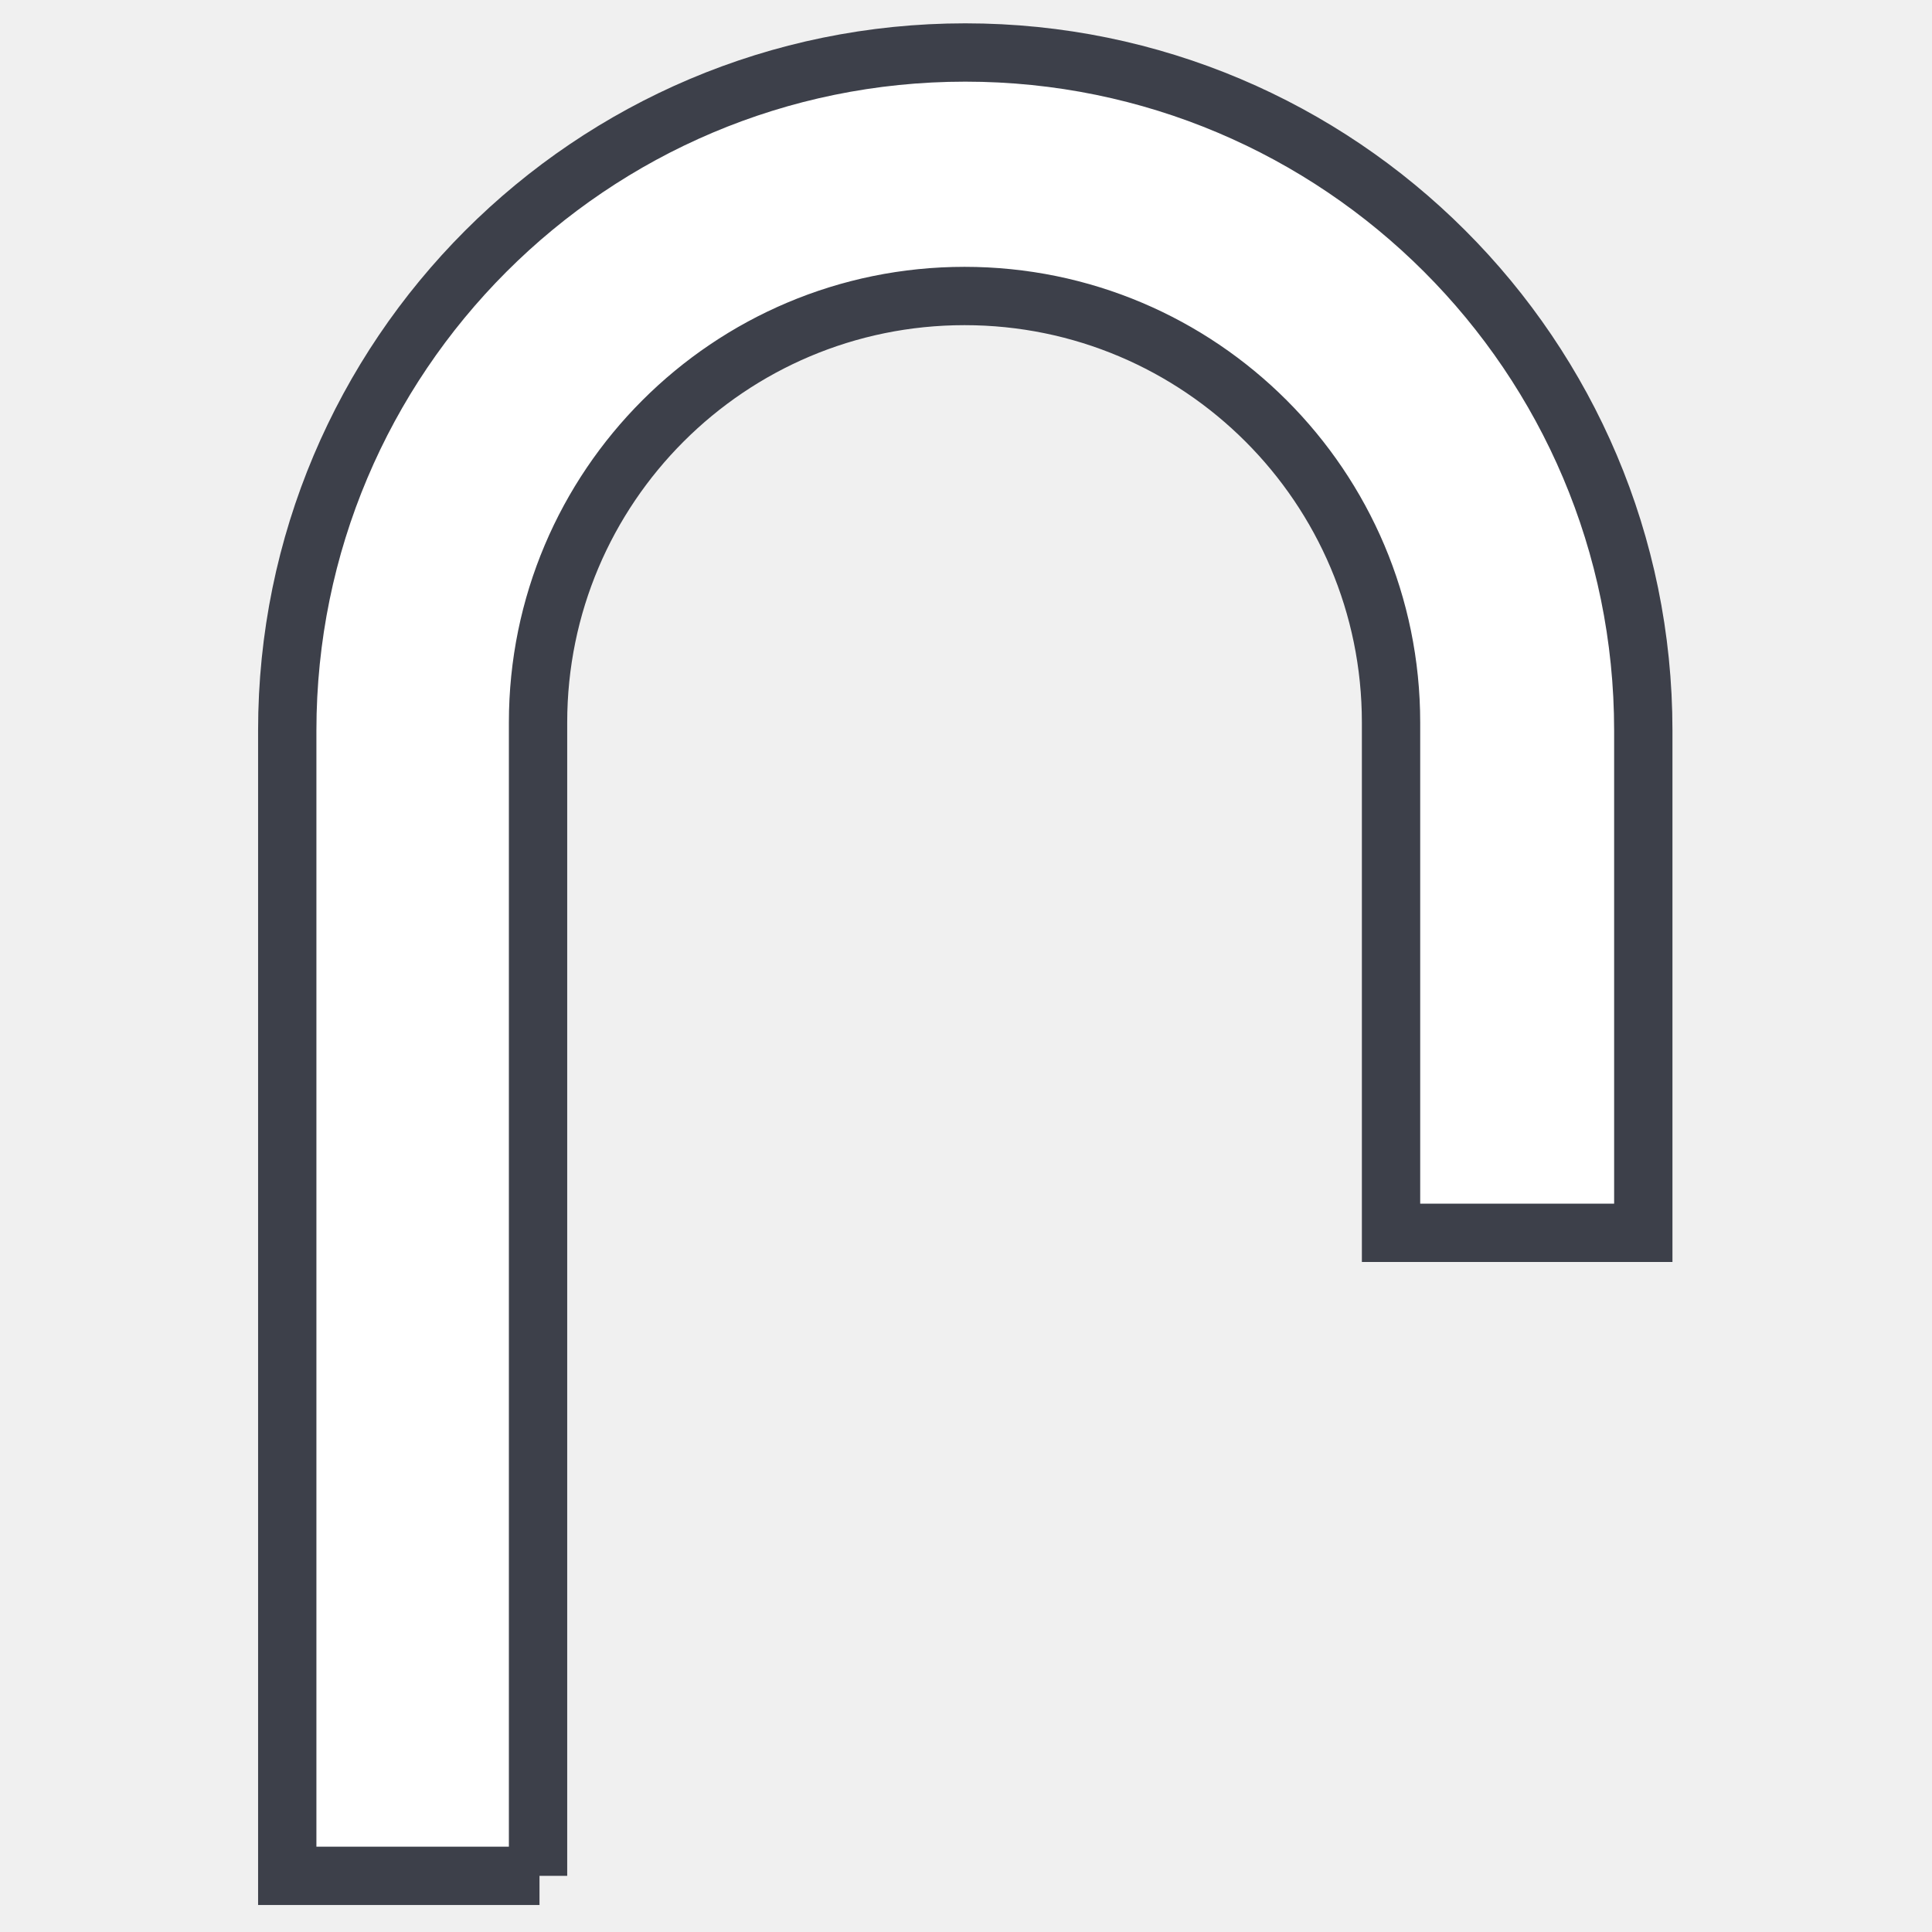
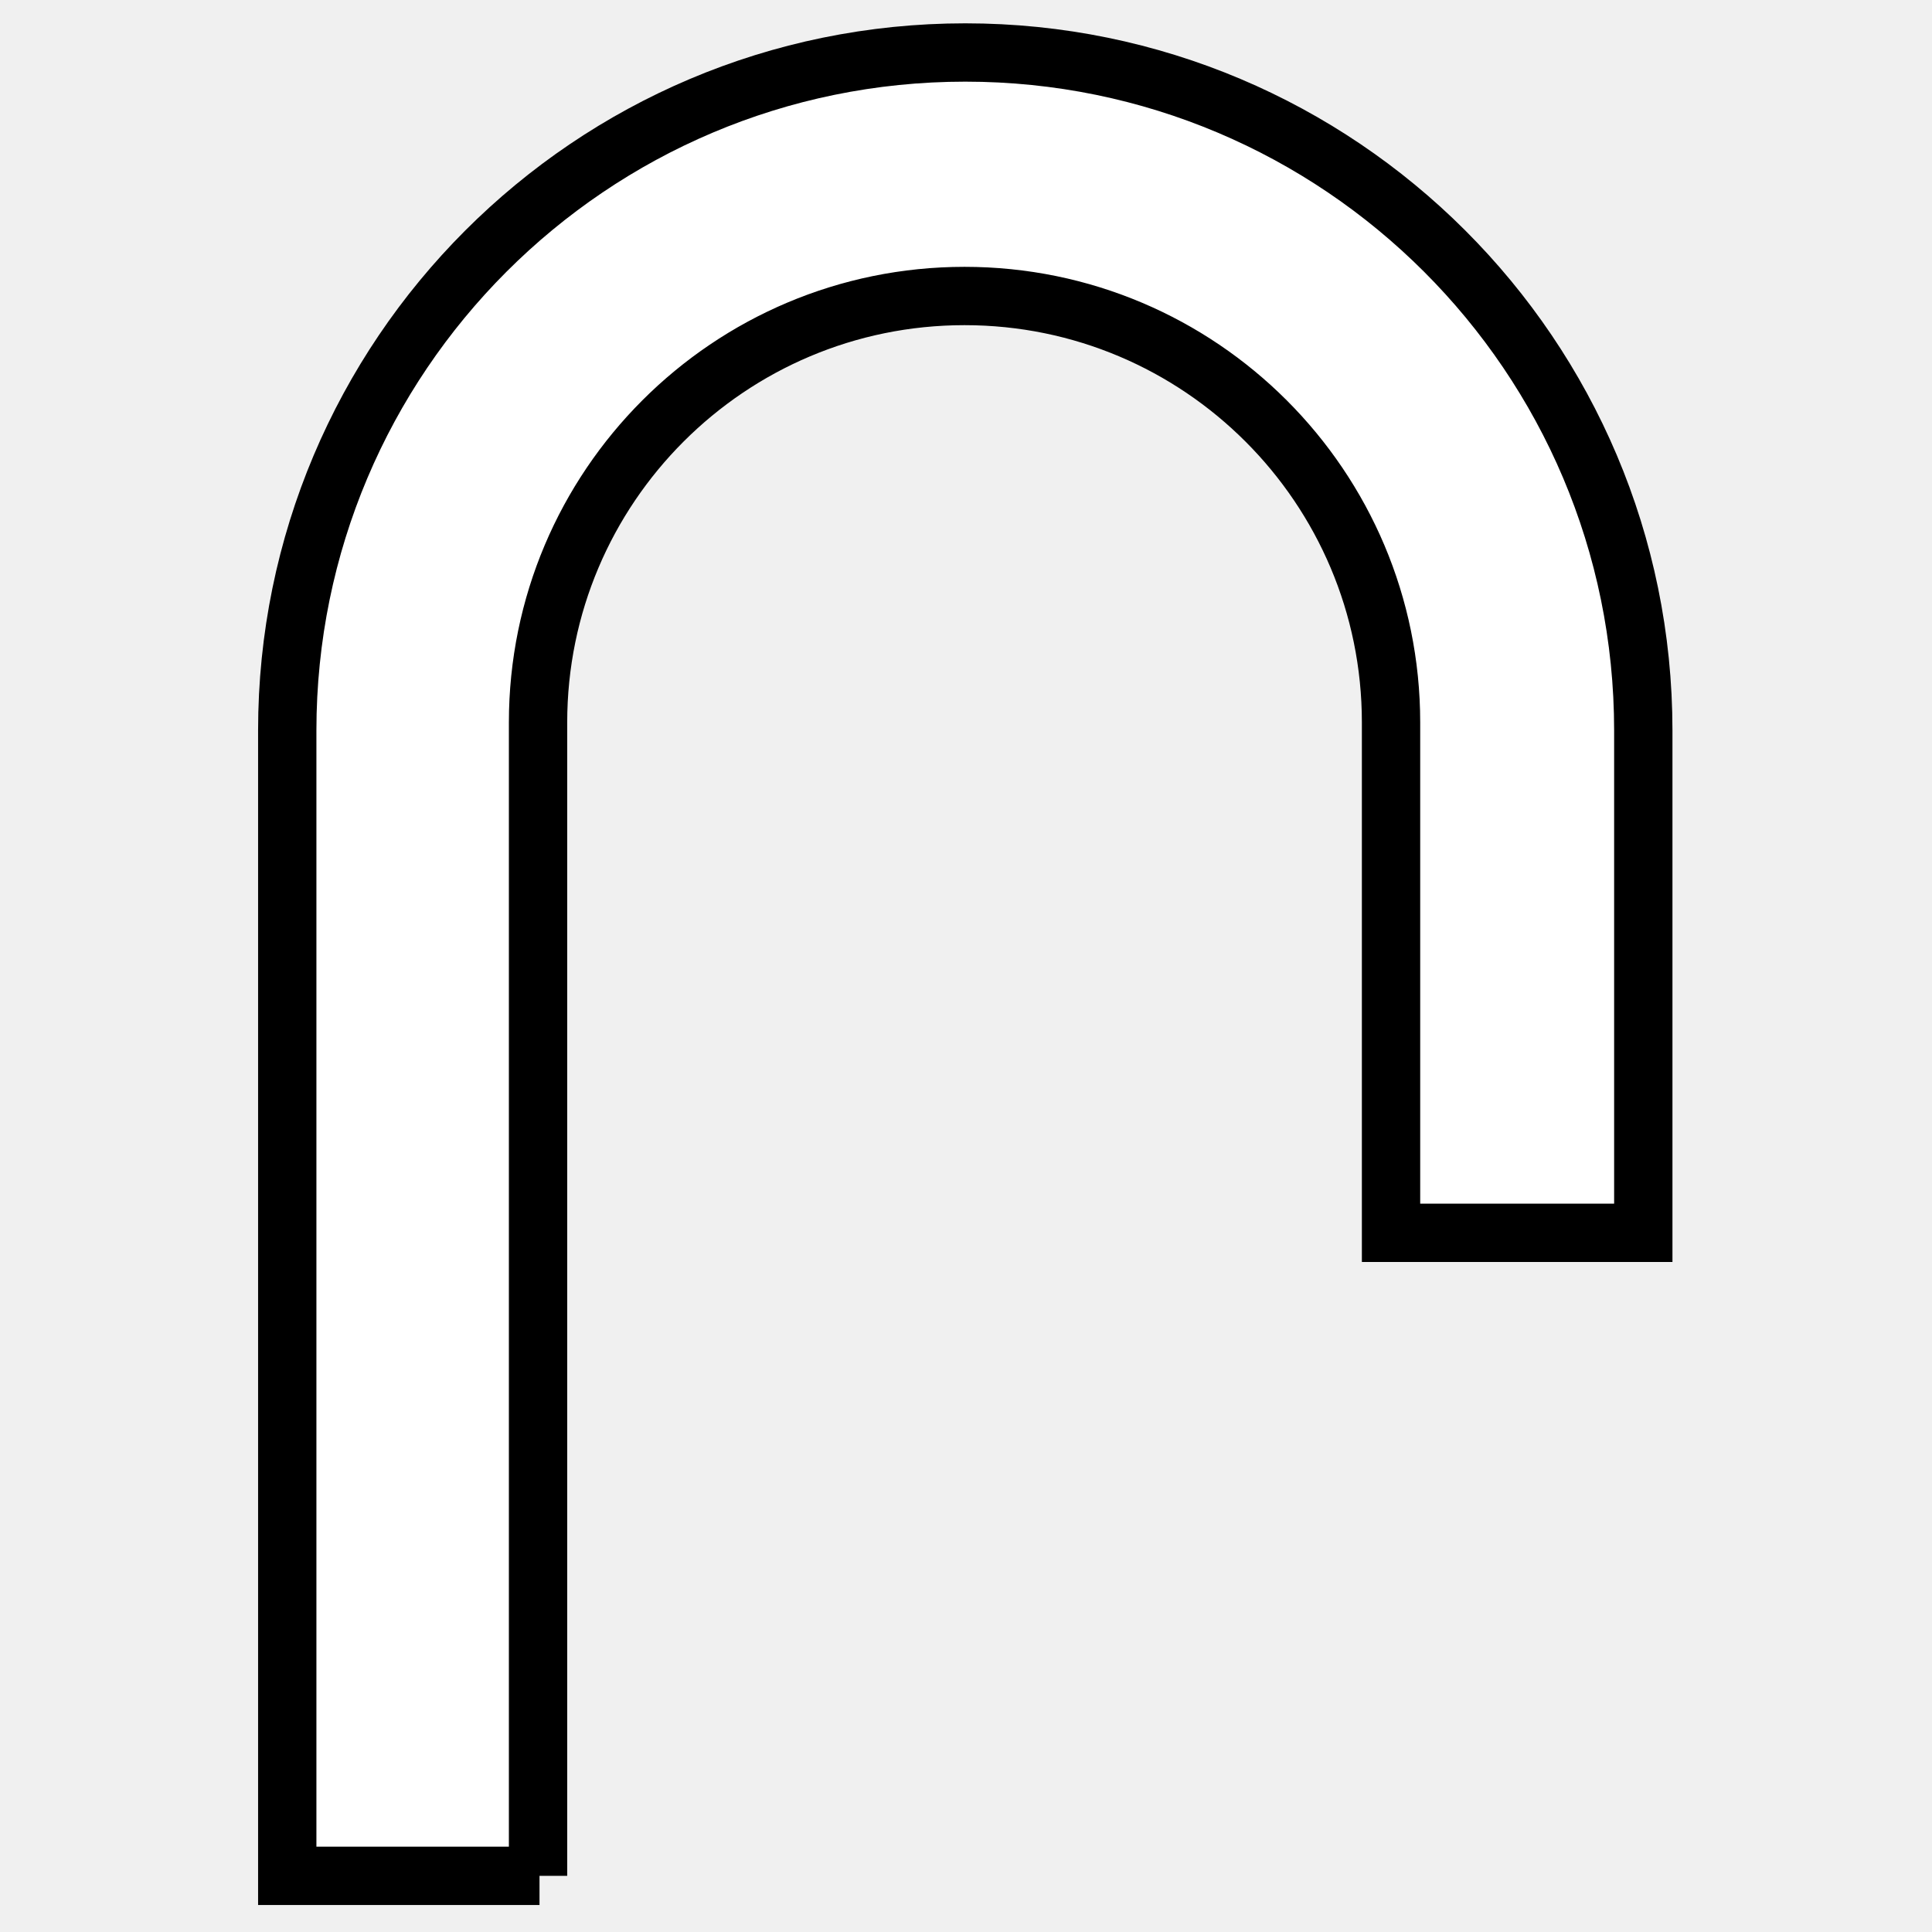
<svg xmlns="http://www.w3.org/2000/svg" width="100" height="100" viewBox="0 0 201 265">
-   <path d="M41.8 257.3l0-158.2c0-32.3 26.2-58.5 58.5-58.5l0 0c32.3 0 58.5 26.2 58.5 58.5l0 70 34.6 0 0-68.9c0-51.4-41.7-93-93-93 0 0 0 0 0 0 -51.4 0-93 41.7-93 93 0 36.1 0 157.1 0 157.1l34.6 0Z" style="fill:#fff;stroke-width:8px;stroke:#3d404a" />
+   <path d="M41.8 257.3l0-158.2c0-32.3 26.2-58.5 58.5-58.5l0 0c32.3 0 58.5 26.2 58.5 58.5l0 70 34.6 0 0-68.9c0-51.4-41.7-93-93-93 0 0 0 0 0 0 -51.4 0-93 41.7-93 93 0 36.1 0 157.1 0 157.1l34.6 0Z" style="fill:#fff;stroke-width:8px;stroke:#000" />
</svg>
